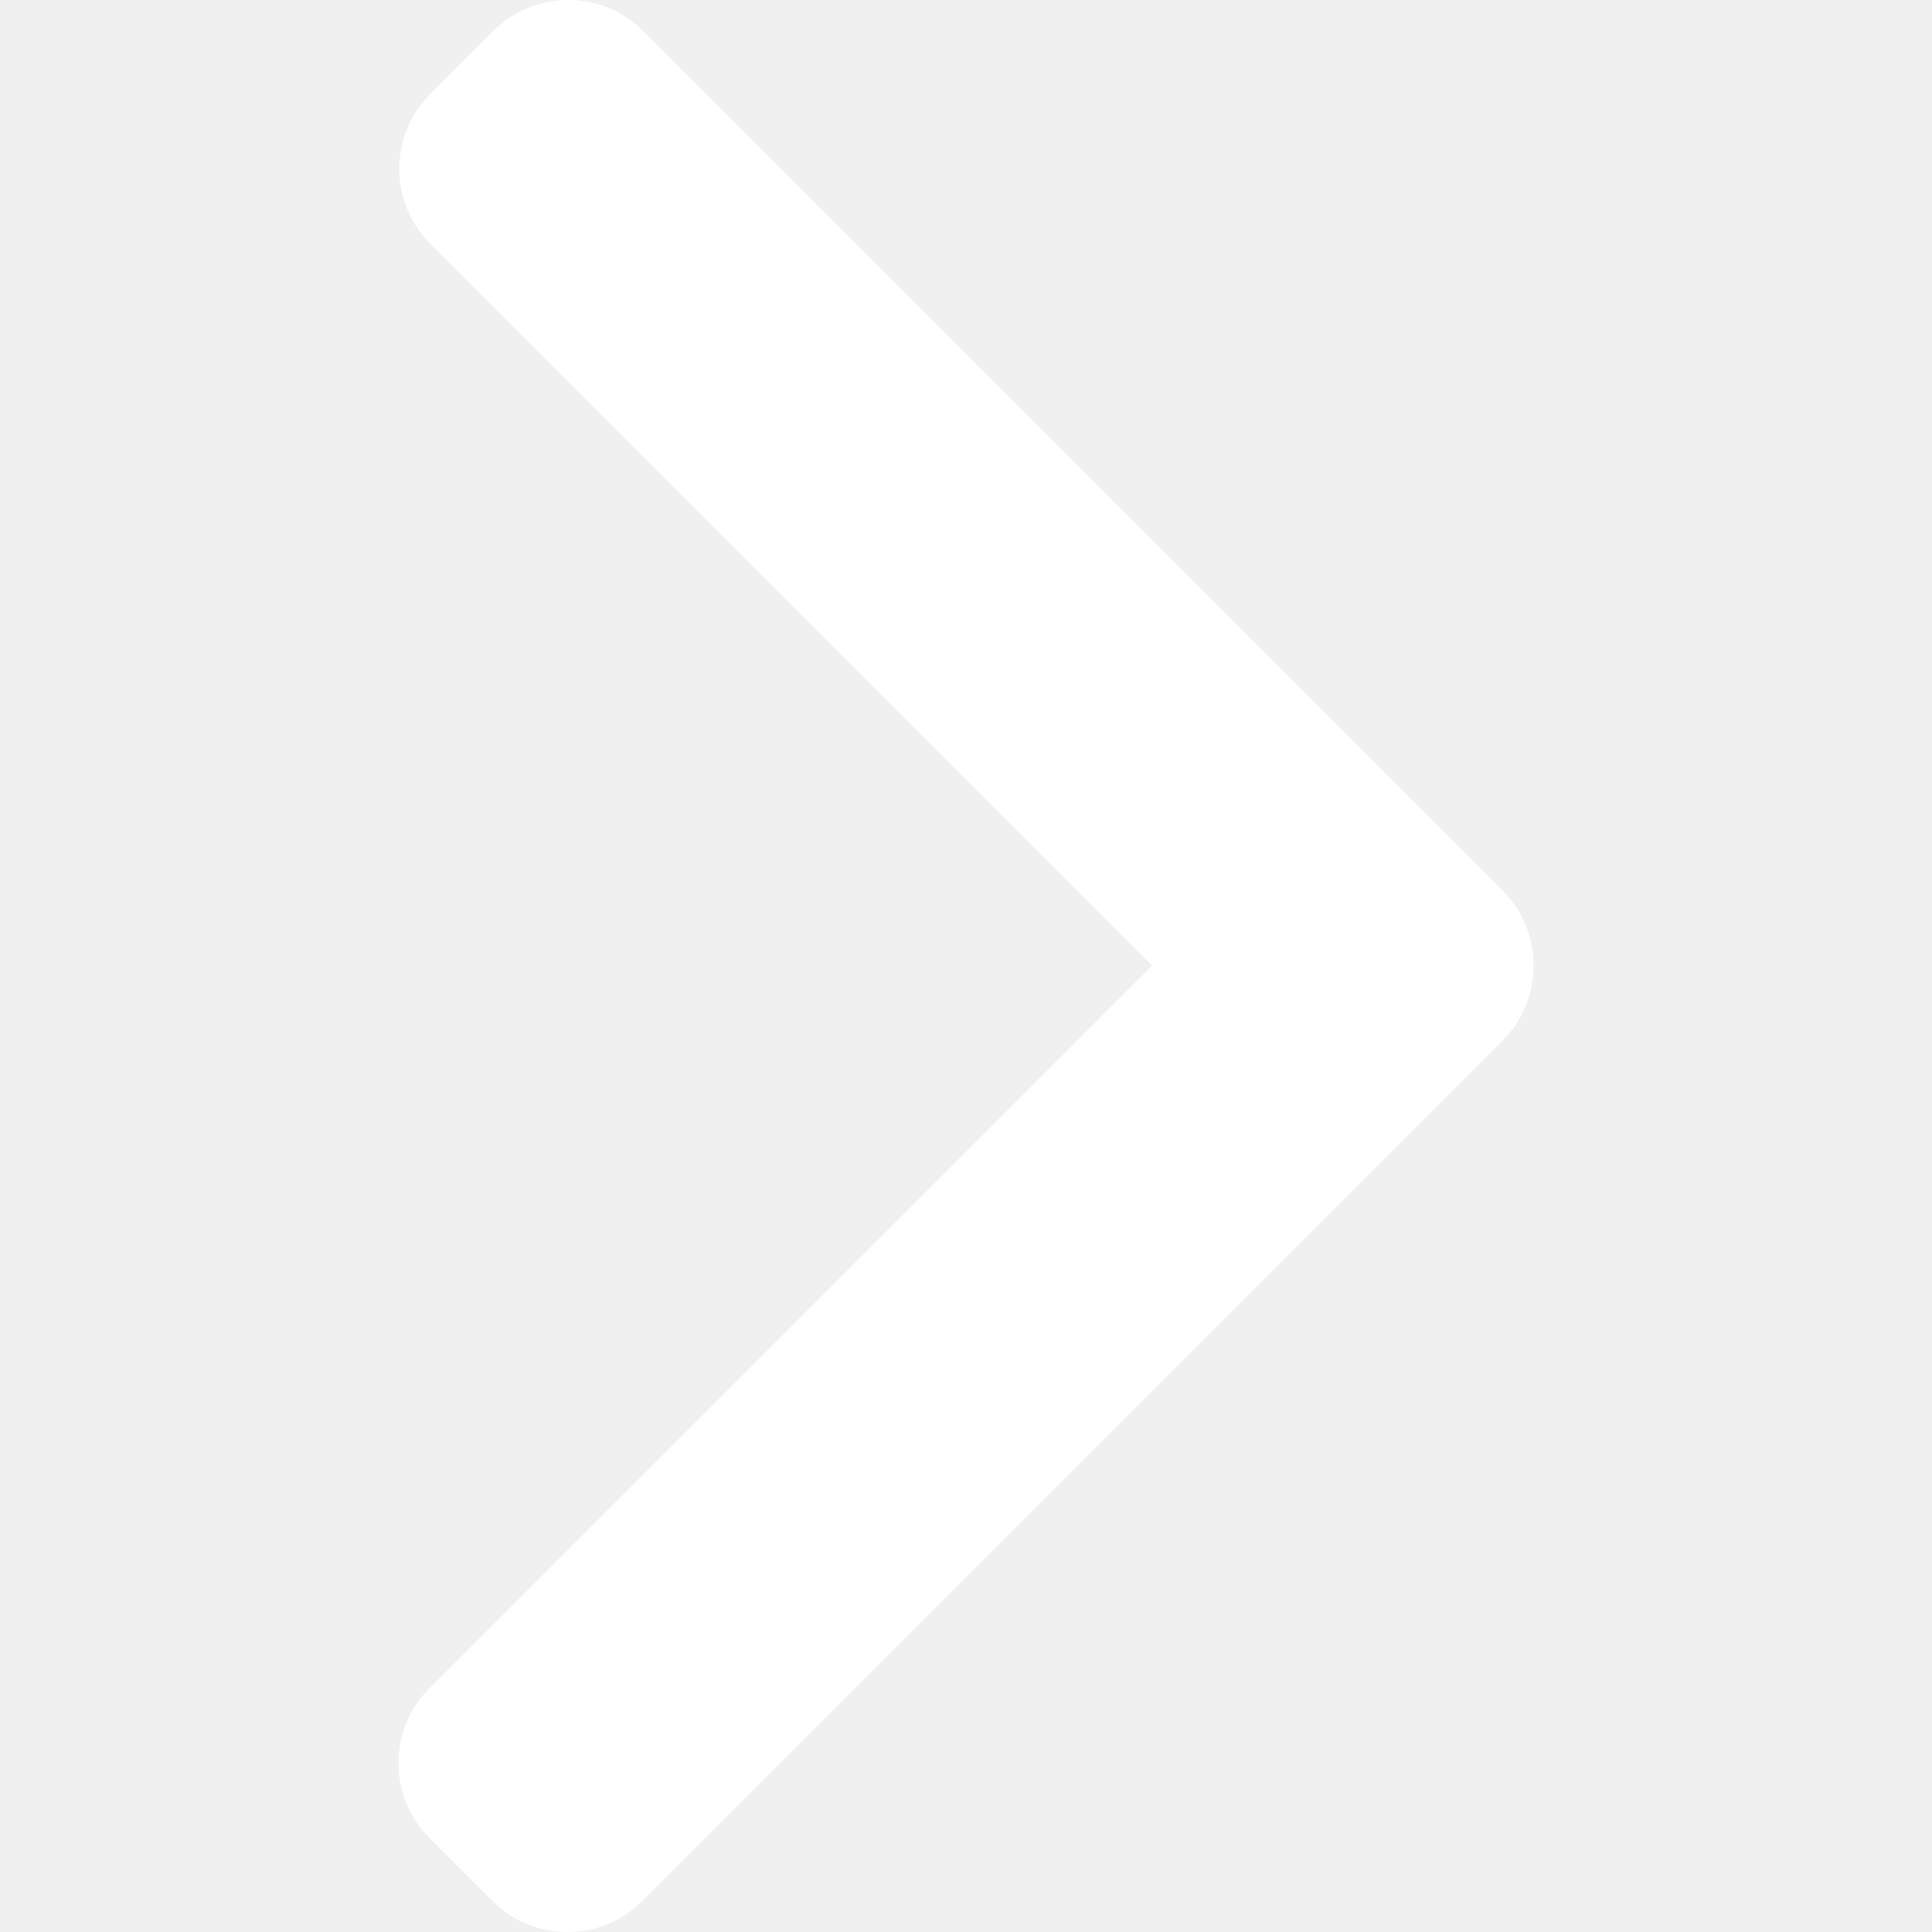
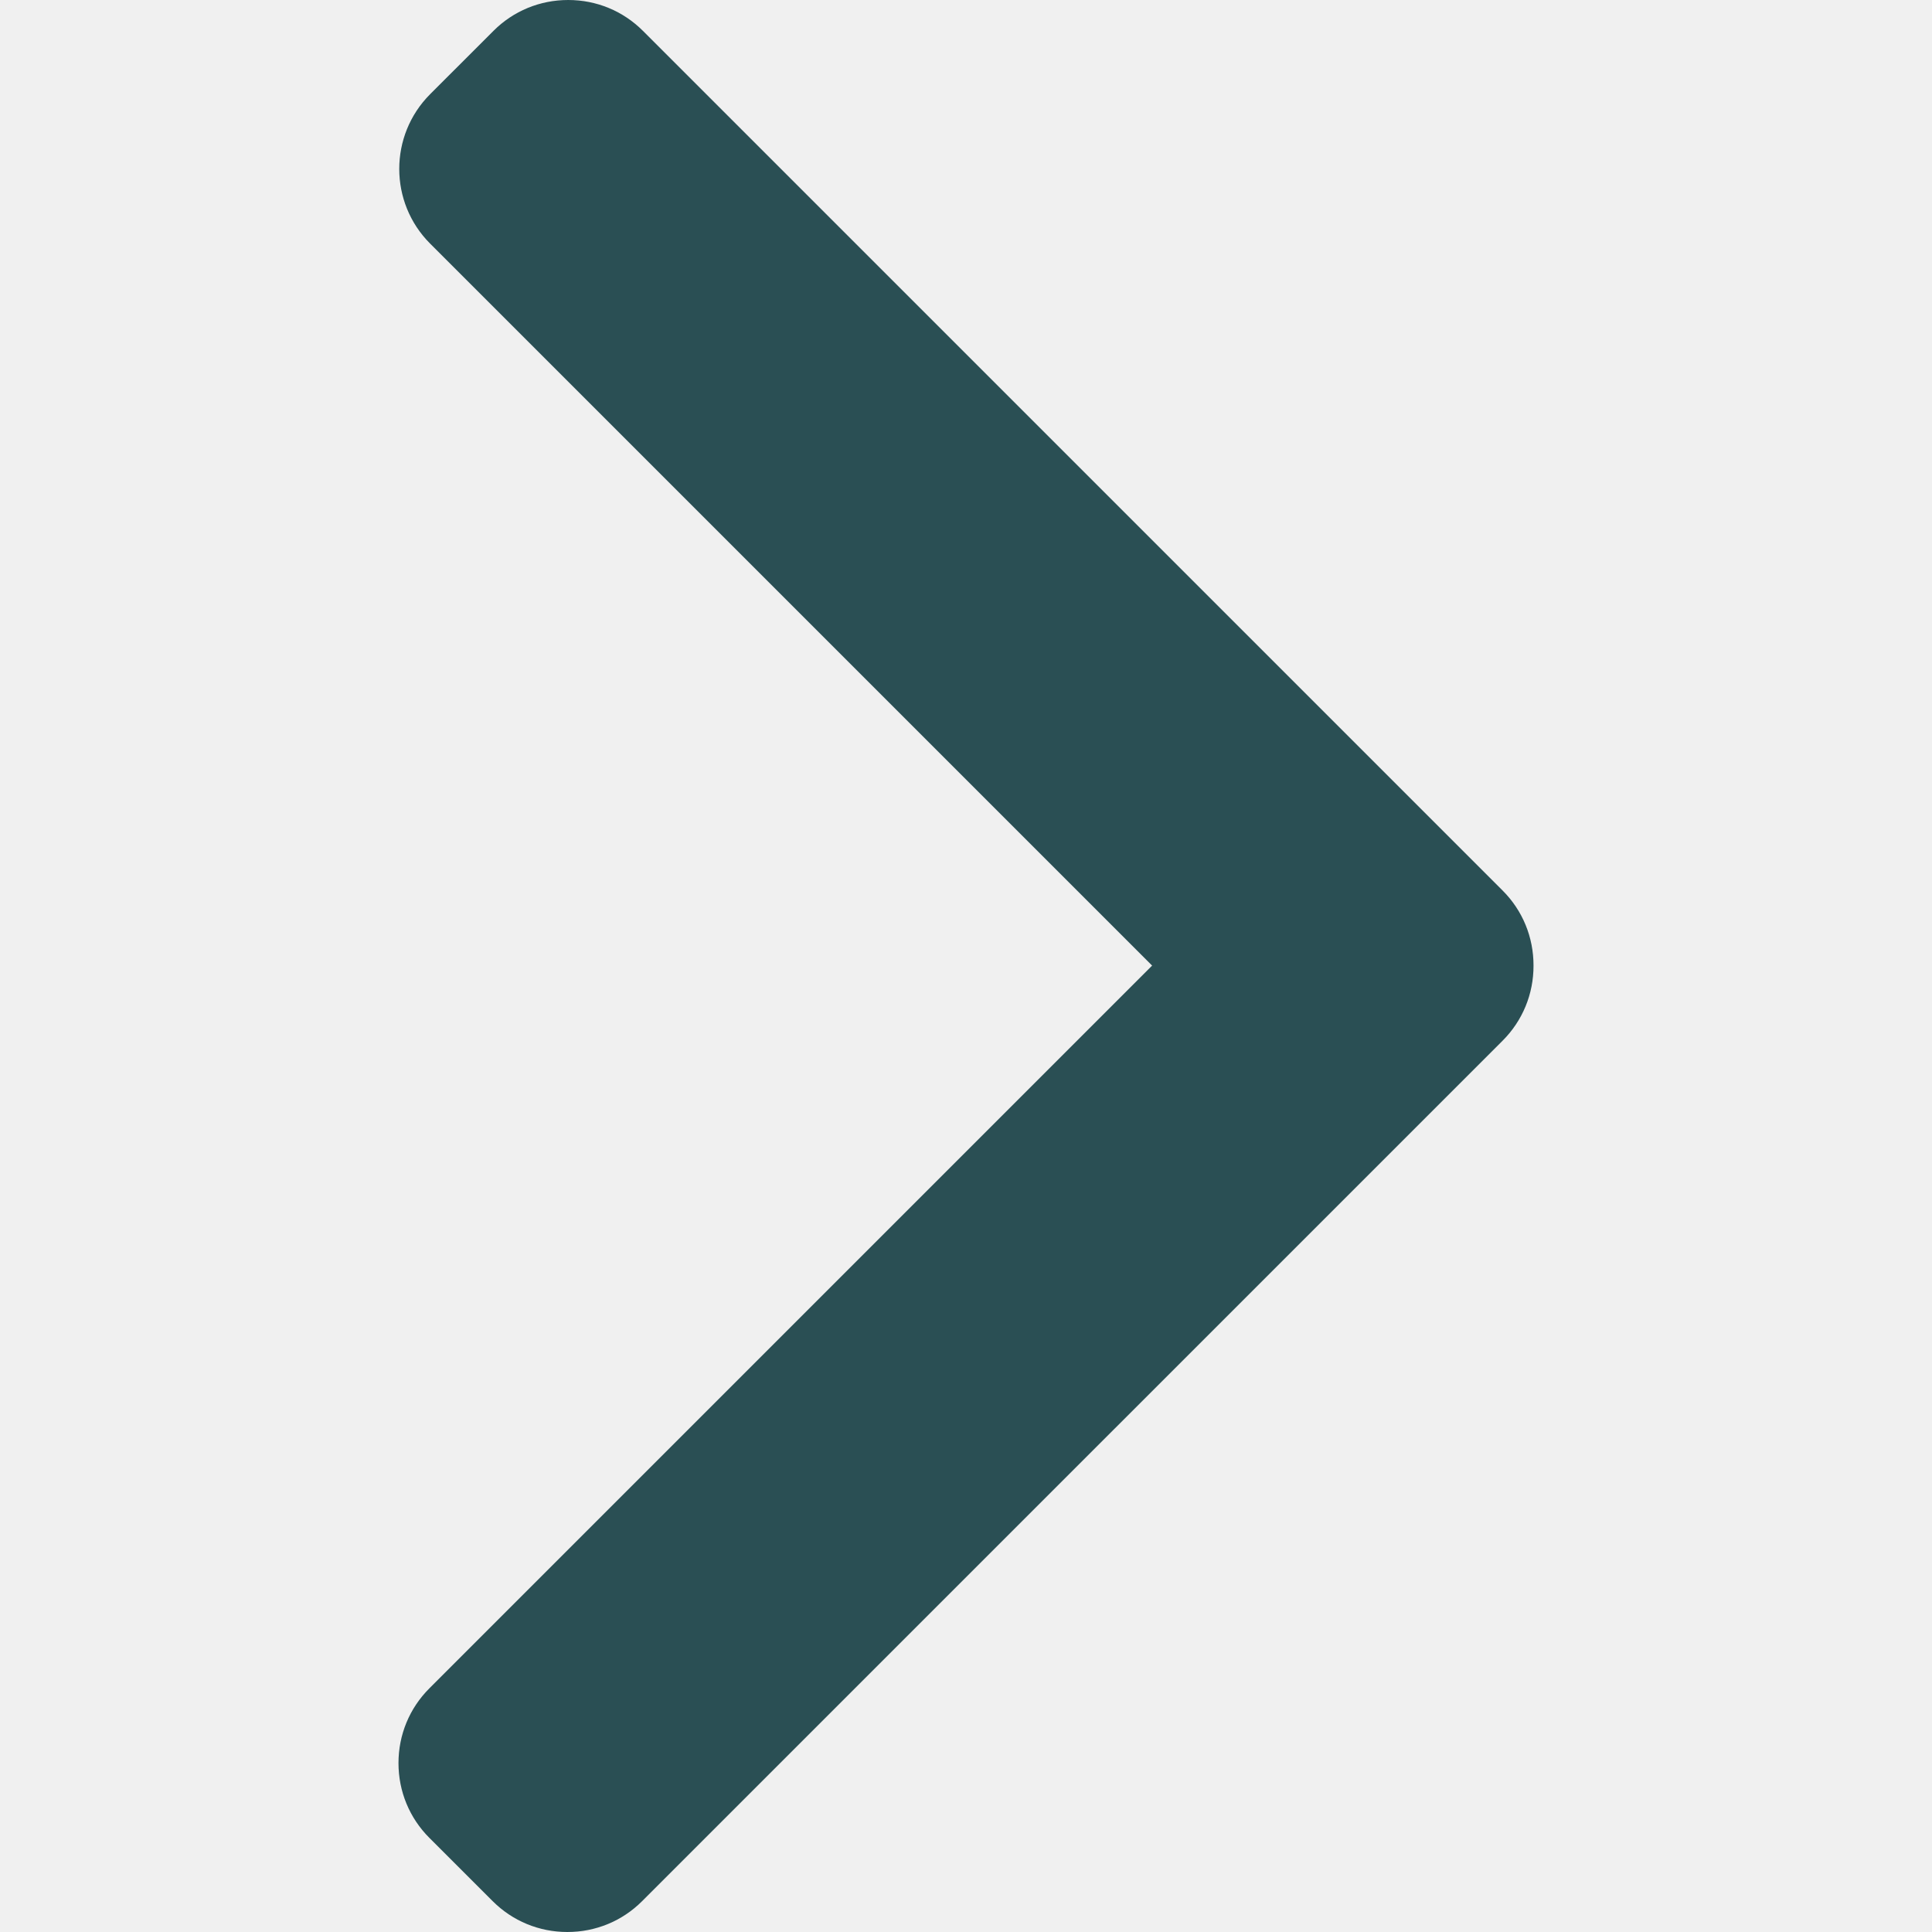
<svg xmlns="http://www.w3.org/2000/svg" version="1.1" id="Layer_1" x="0px" y="0px" viewBox="0 0 492.004 492.004" style="enable-background:new 0 0 492.004 492.004;" xml:space="preserve" width="512px" height="512px" class="">
  <g>
    <g>
      <g>
-         <path d="M382.678,226.804L163.73,7.86C158.666,2.792,151.906,0,144.698,0s-13.968,2.792-19.032,7.86l-16.124,16.12    c-10.492,10.504-10.492,27.576,0,38.064L293.398,245.9l-184.06,184.06c-5.064,5.068-7.86,11.824-7.86,19.028    c0,7.212,2.796,13.968,7.86,19.04l16.124,16.116c5.068,5.068,11.824,7.86,19.032,7.86s13.968-2.792,19.032-7.86L382.678,265    c5.076-5.084,7.864-11.872,7.848-19.088C390.542,238.668,387.754,231.884,382.678,226.804z" data-original="#000000" class="active-path" data-old_color="#000000" fill="#FFFFFF" />
+         <path d="M382.678,226.804L163.73,7.86C158.666,2.792,151.906,0,144.698,0s-13.968,2.792-19.032,7.86l-16.124,16.12    c-10.492,10.504-10.492,27.576,0,38.064L293.398,245.9l-184.06,184.06c-5.064,5.068-7.86,11.824-7.86,19.028    c0,7.212,2.796,13.968,7.86,19.04l16.124,16.116c5.068,5.068,11.824,7.86,19.032,7.86s13.968-2.792,19.032-7.86L382.678,265    c5.076-5.084,7.864-11.872,7.848-19.088C390.542,238.668,387.754,231.884,382.678,226.804z" data-original="#000000" class="active-path" data-old_color="#000000" fill="#2a4f54" />
      </g>
    </g>
  </g>
</svg>
